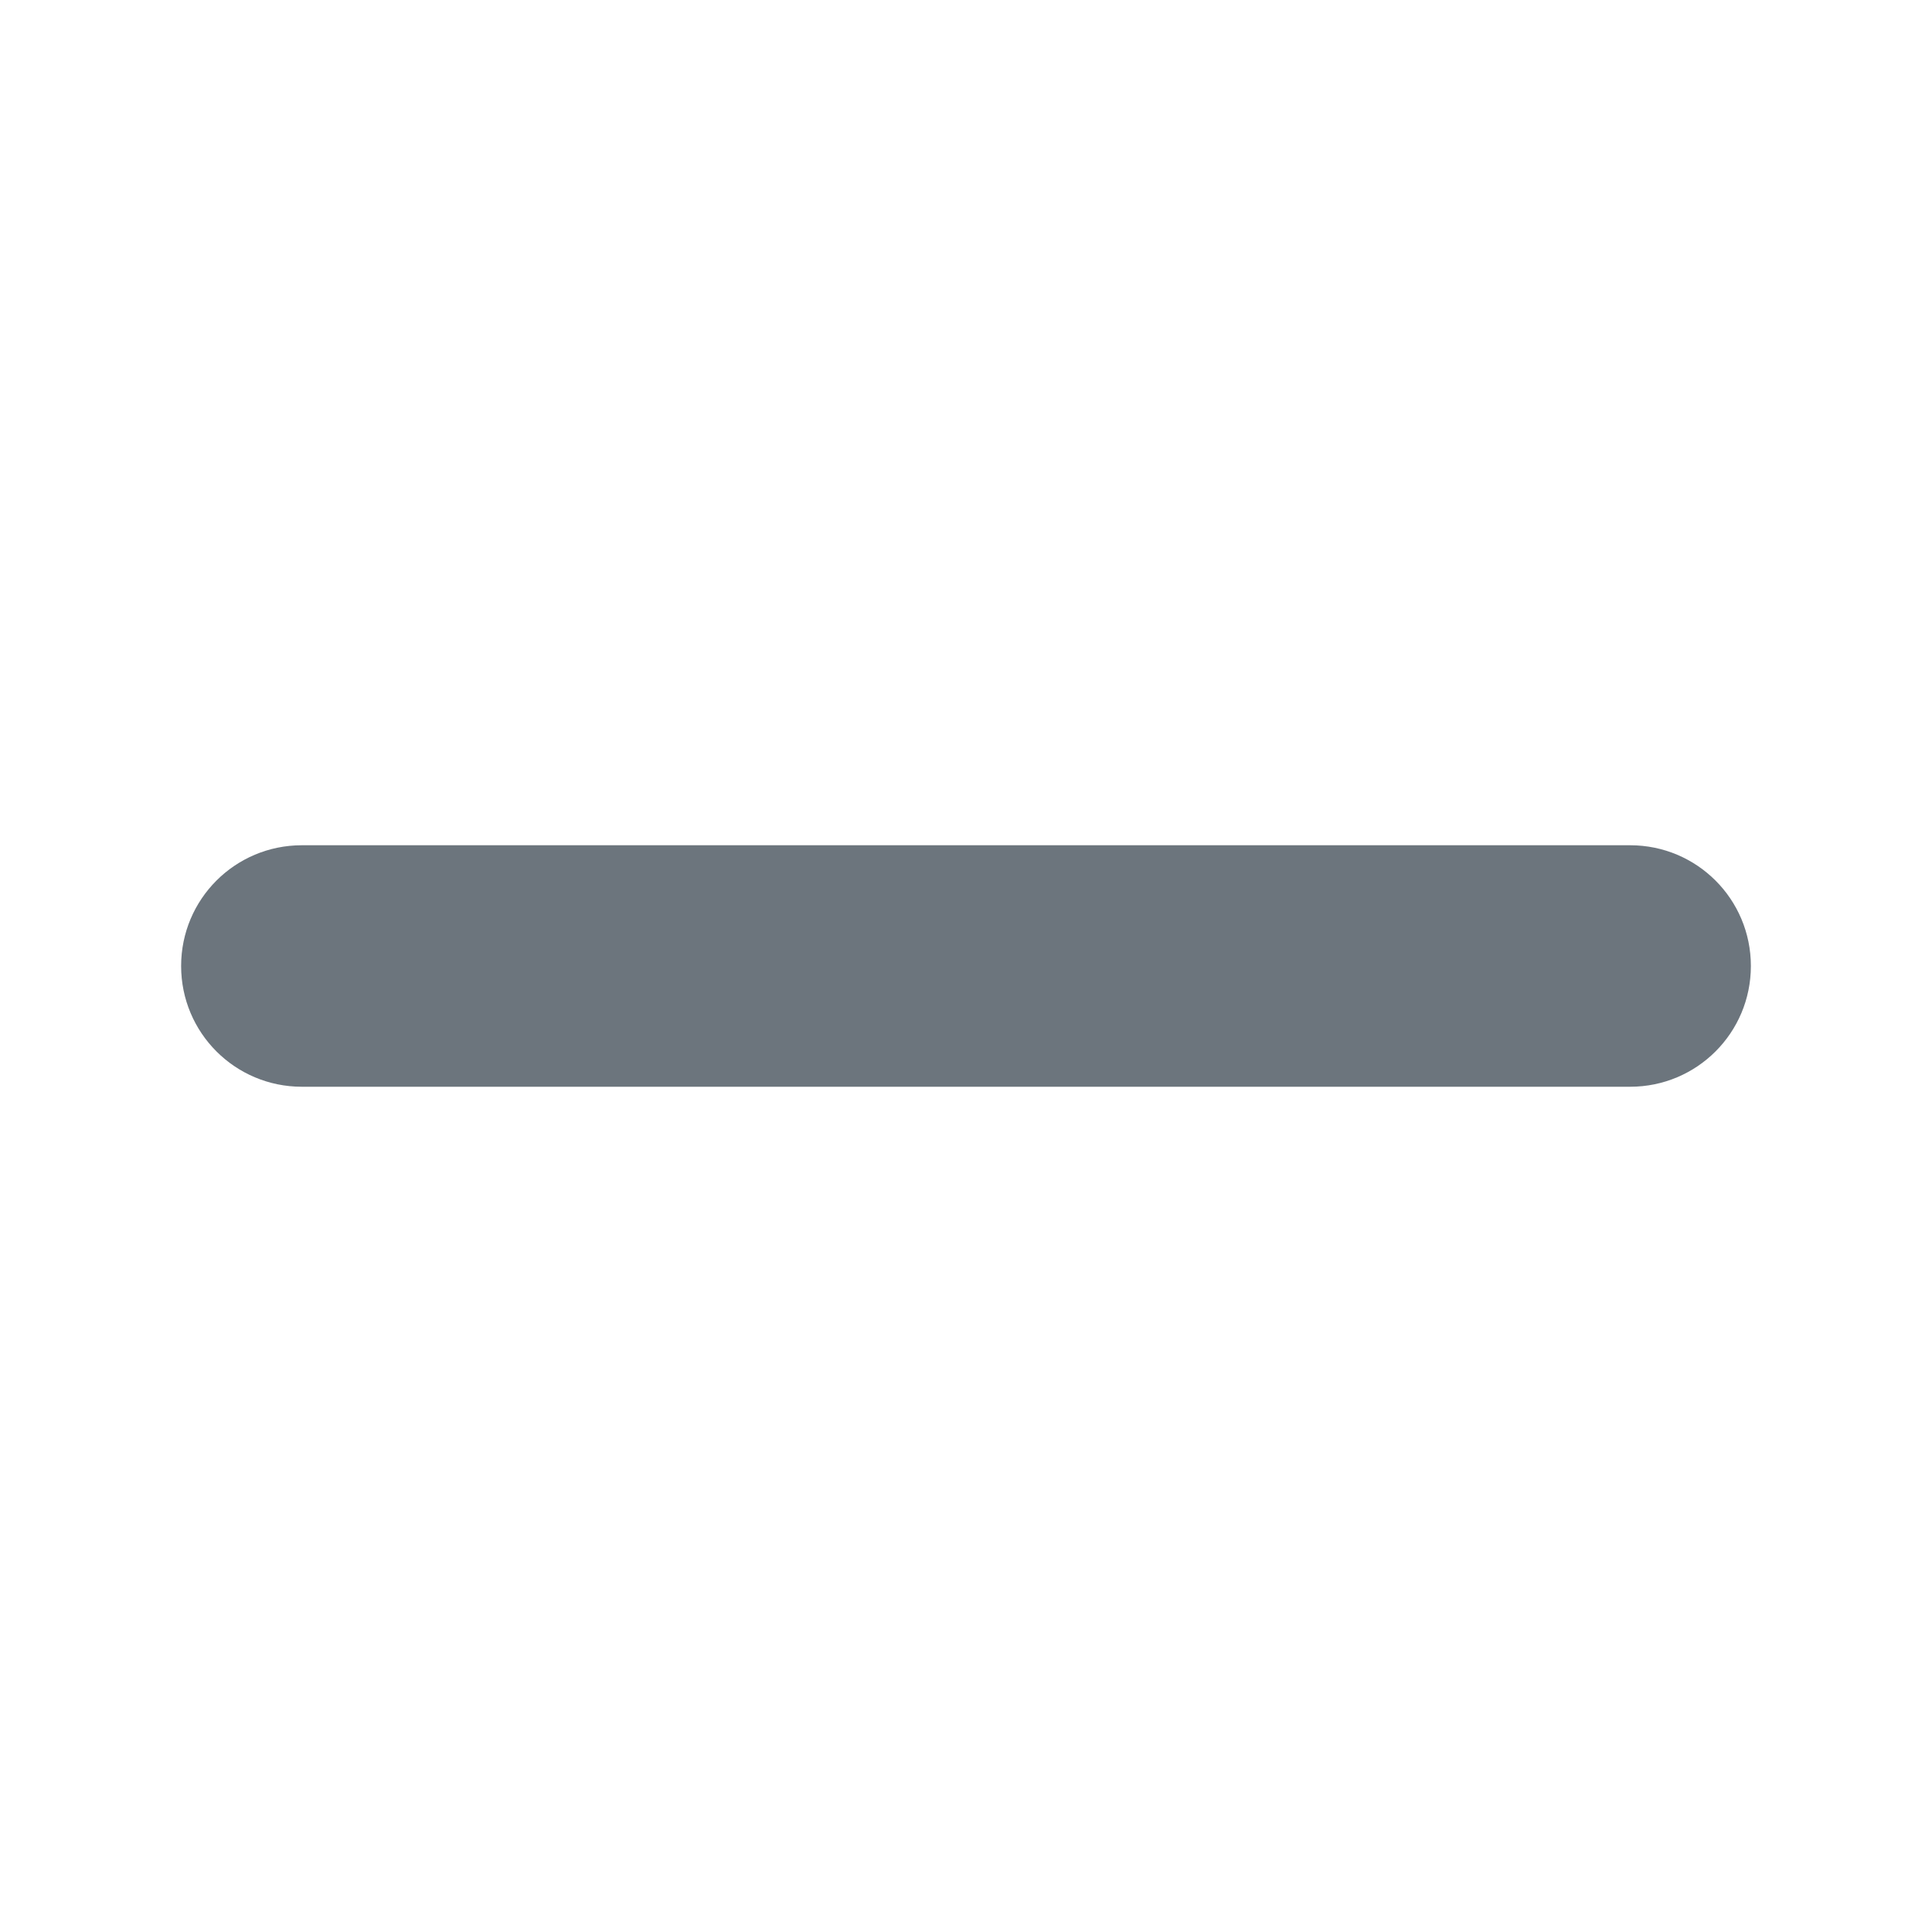
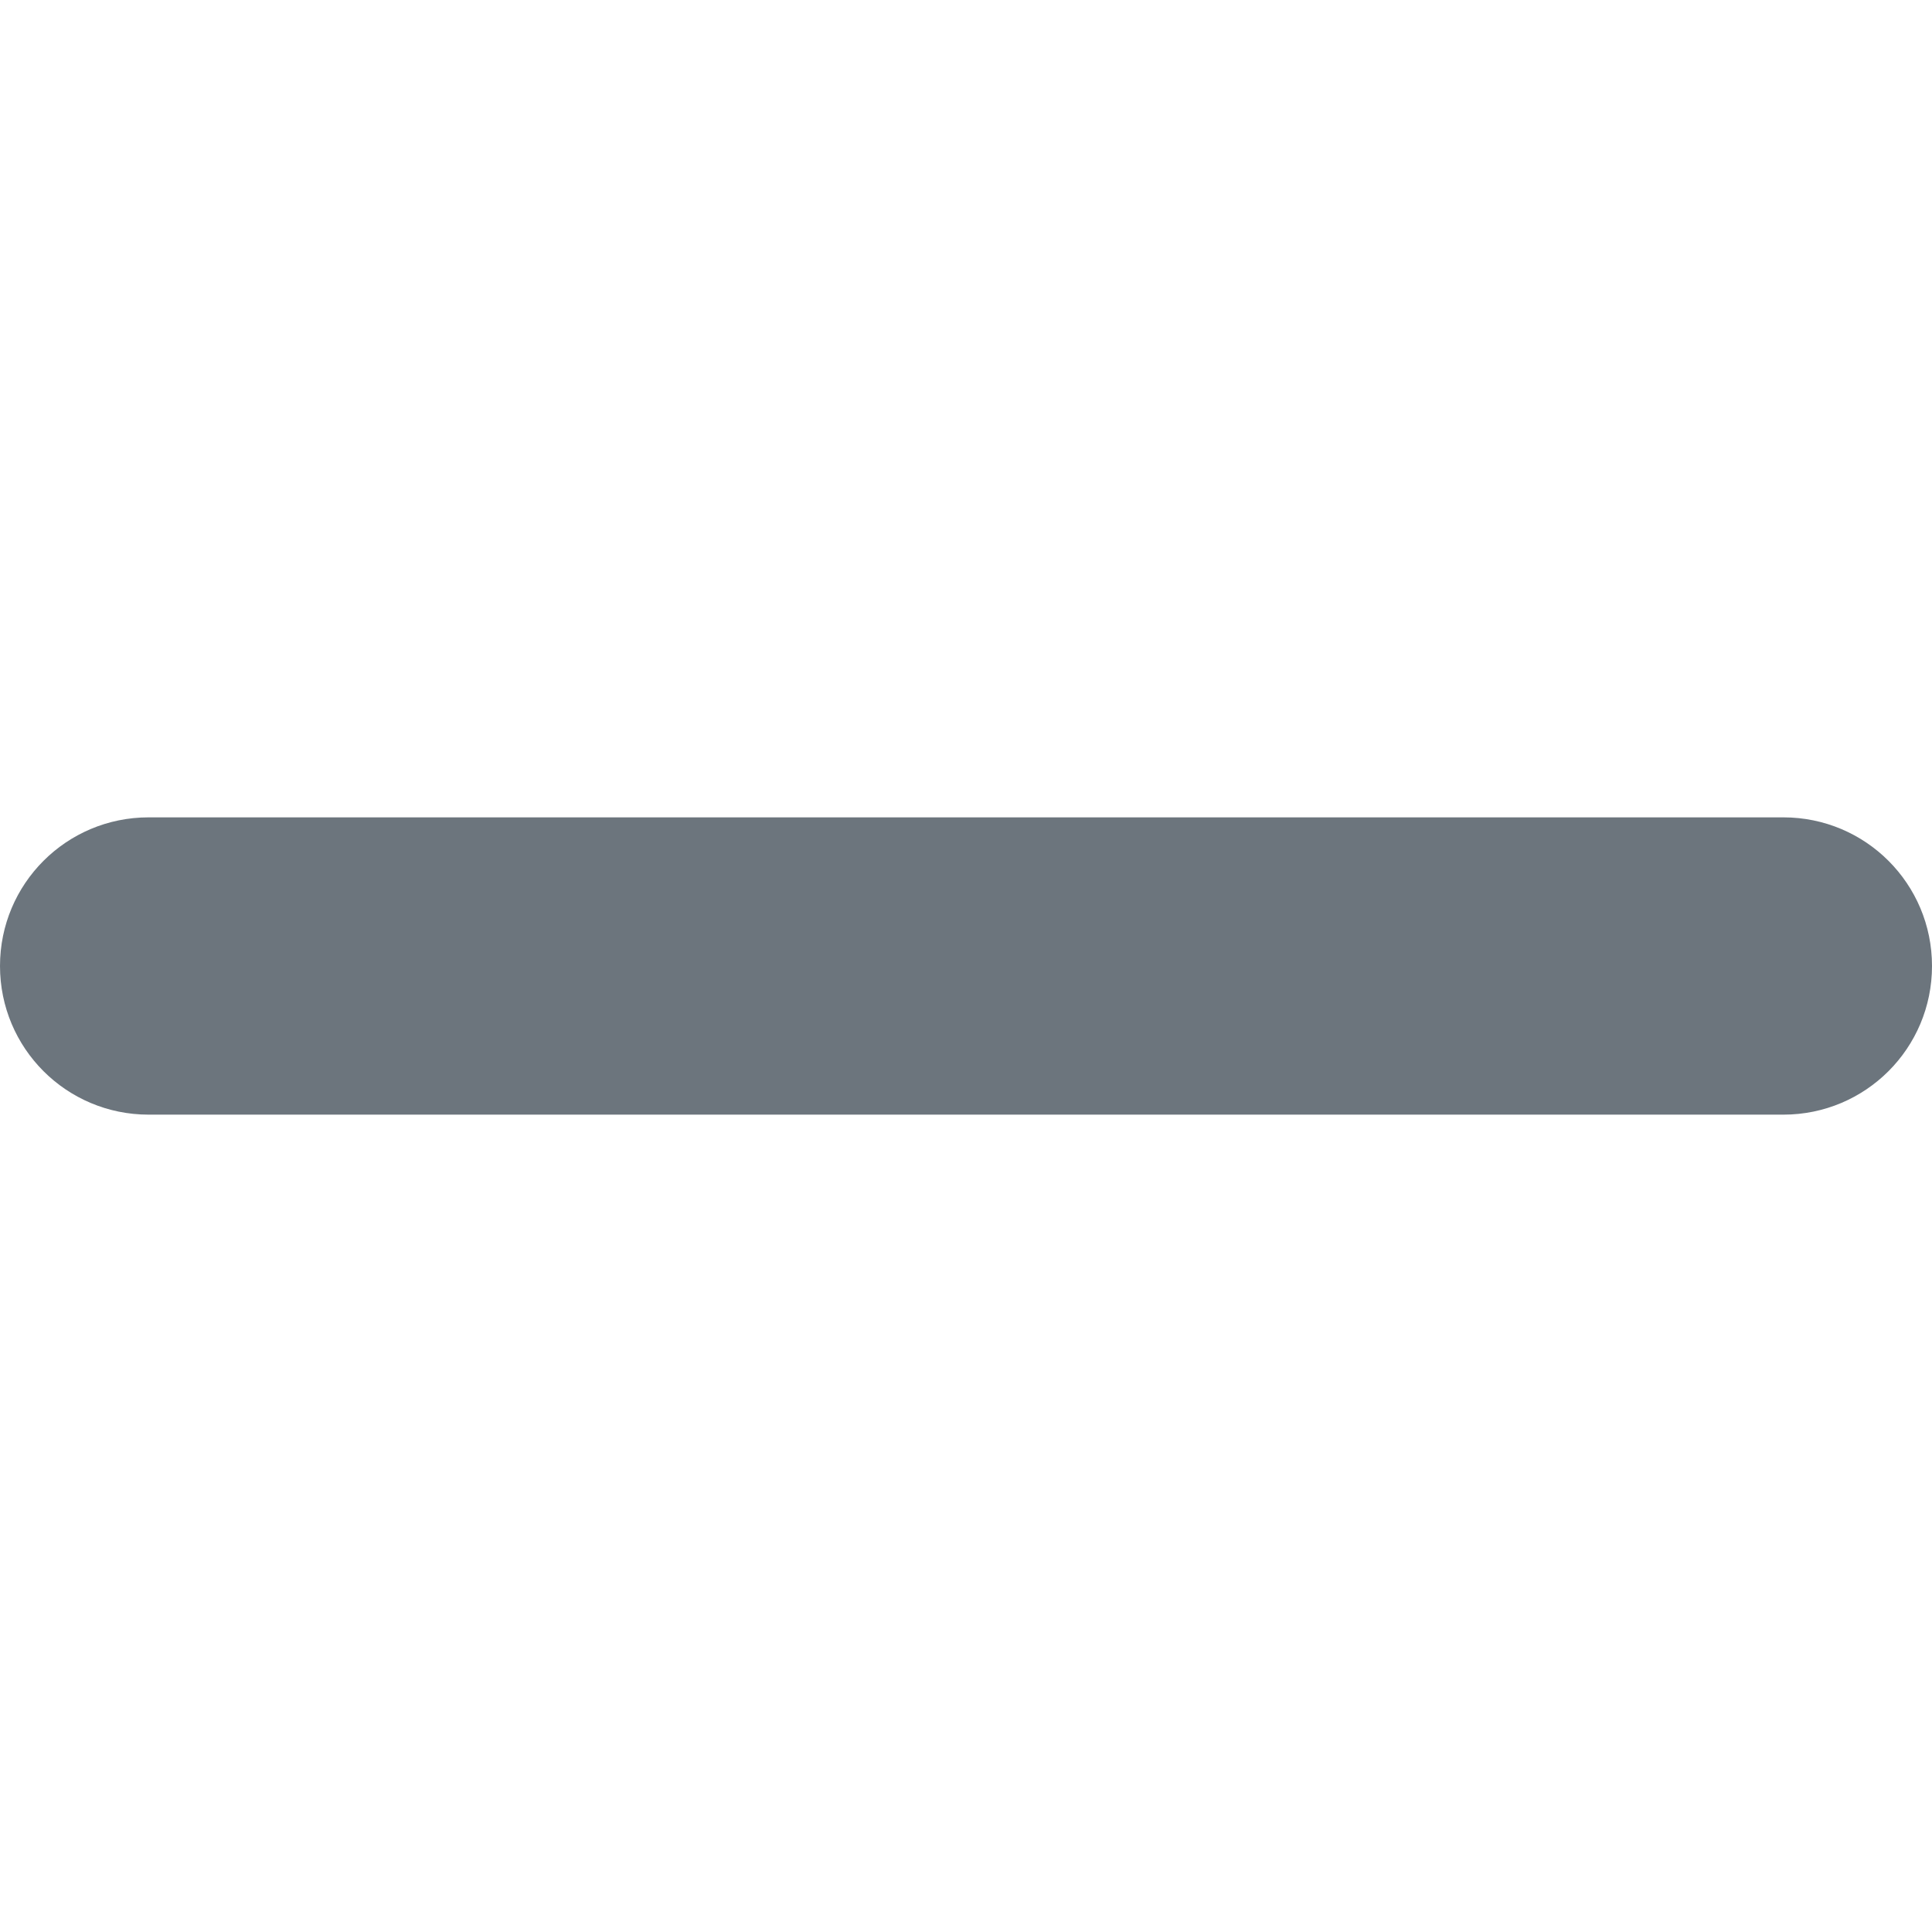
- <svg xmlns="http://www.w3.org/2000/svg" viewBox="0 0 512 512">
-   <path d="M464 256c0 17.7-14.3 32-32 32L80 288c-17.7 0-32-14.3-32-32s14.3-32 32-32l352 0c17.7 0 32 14.3 32 32z" fill="#6c757d" />
+ <svg xmlns="http://www.w3.org/2000/svg" viewBox="0 0 16 16" fill="#6c757d">
+   <path d="m 16,8 c 0,0.681 -0.55,1.231 -1.231,1.231 H 1.231 C 0.55,9.231 0,8.681 0,8 0,7.319 0.55,6.769 1.231,6.769 H 14.769 C 15.45,6.769 16,7.319 16,8 Z" />
</svg>
